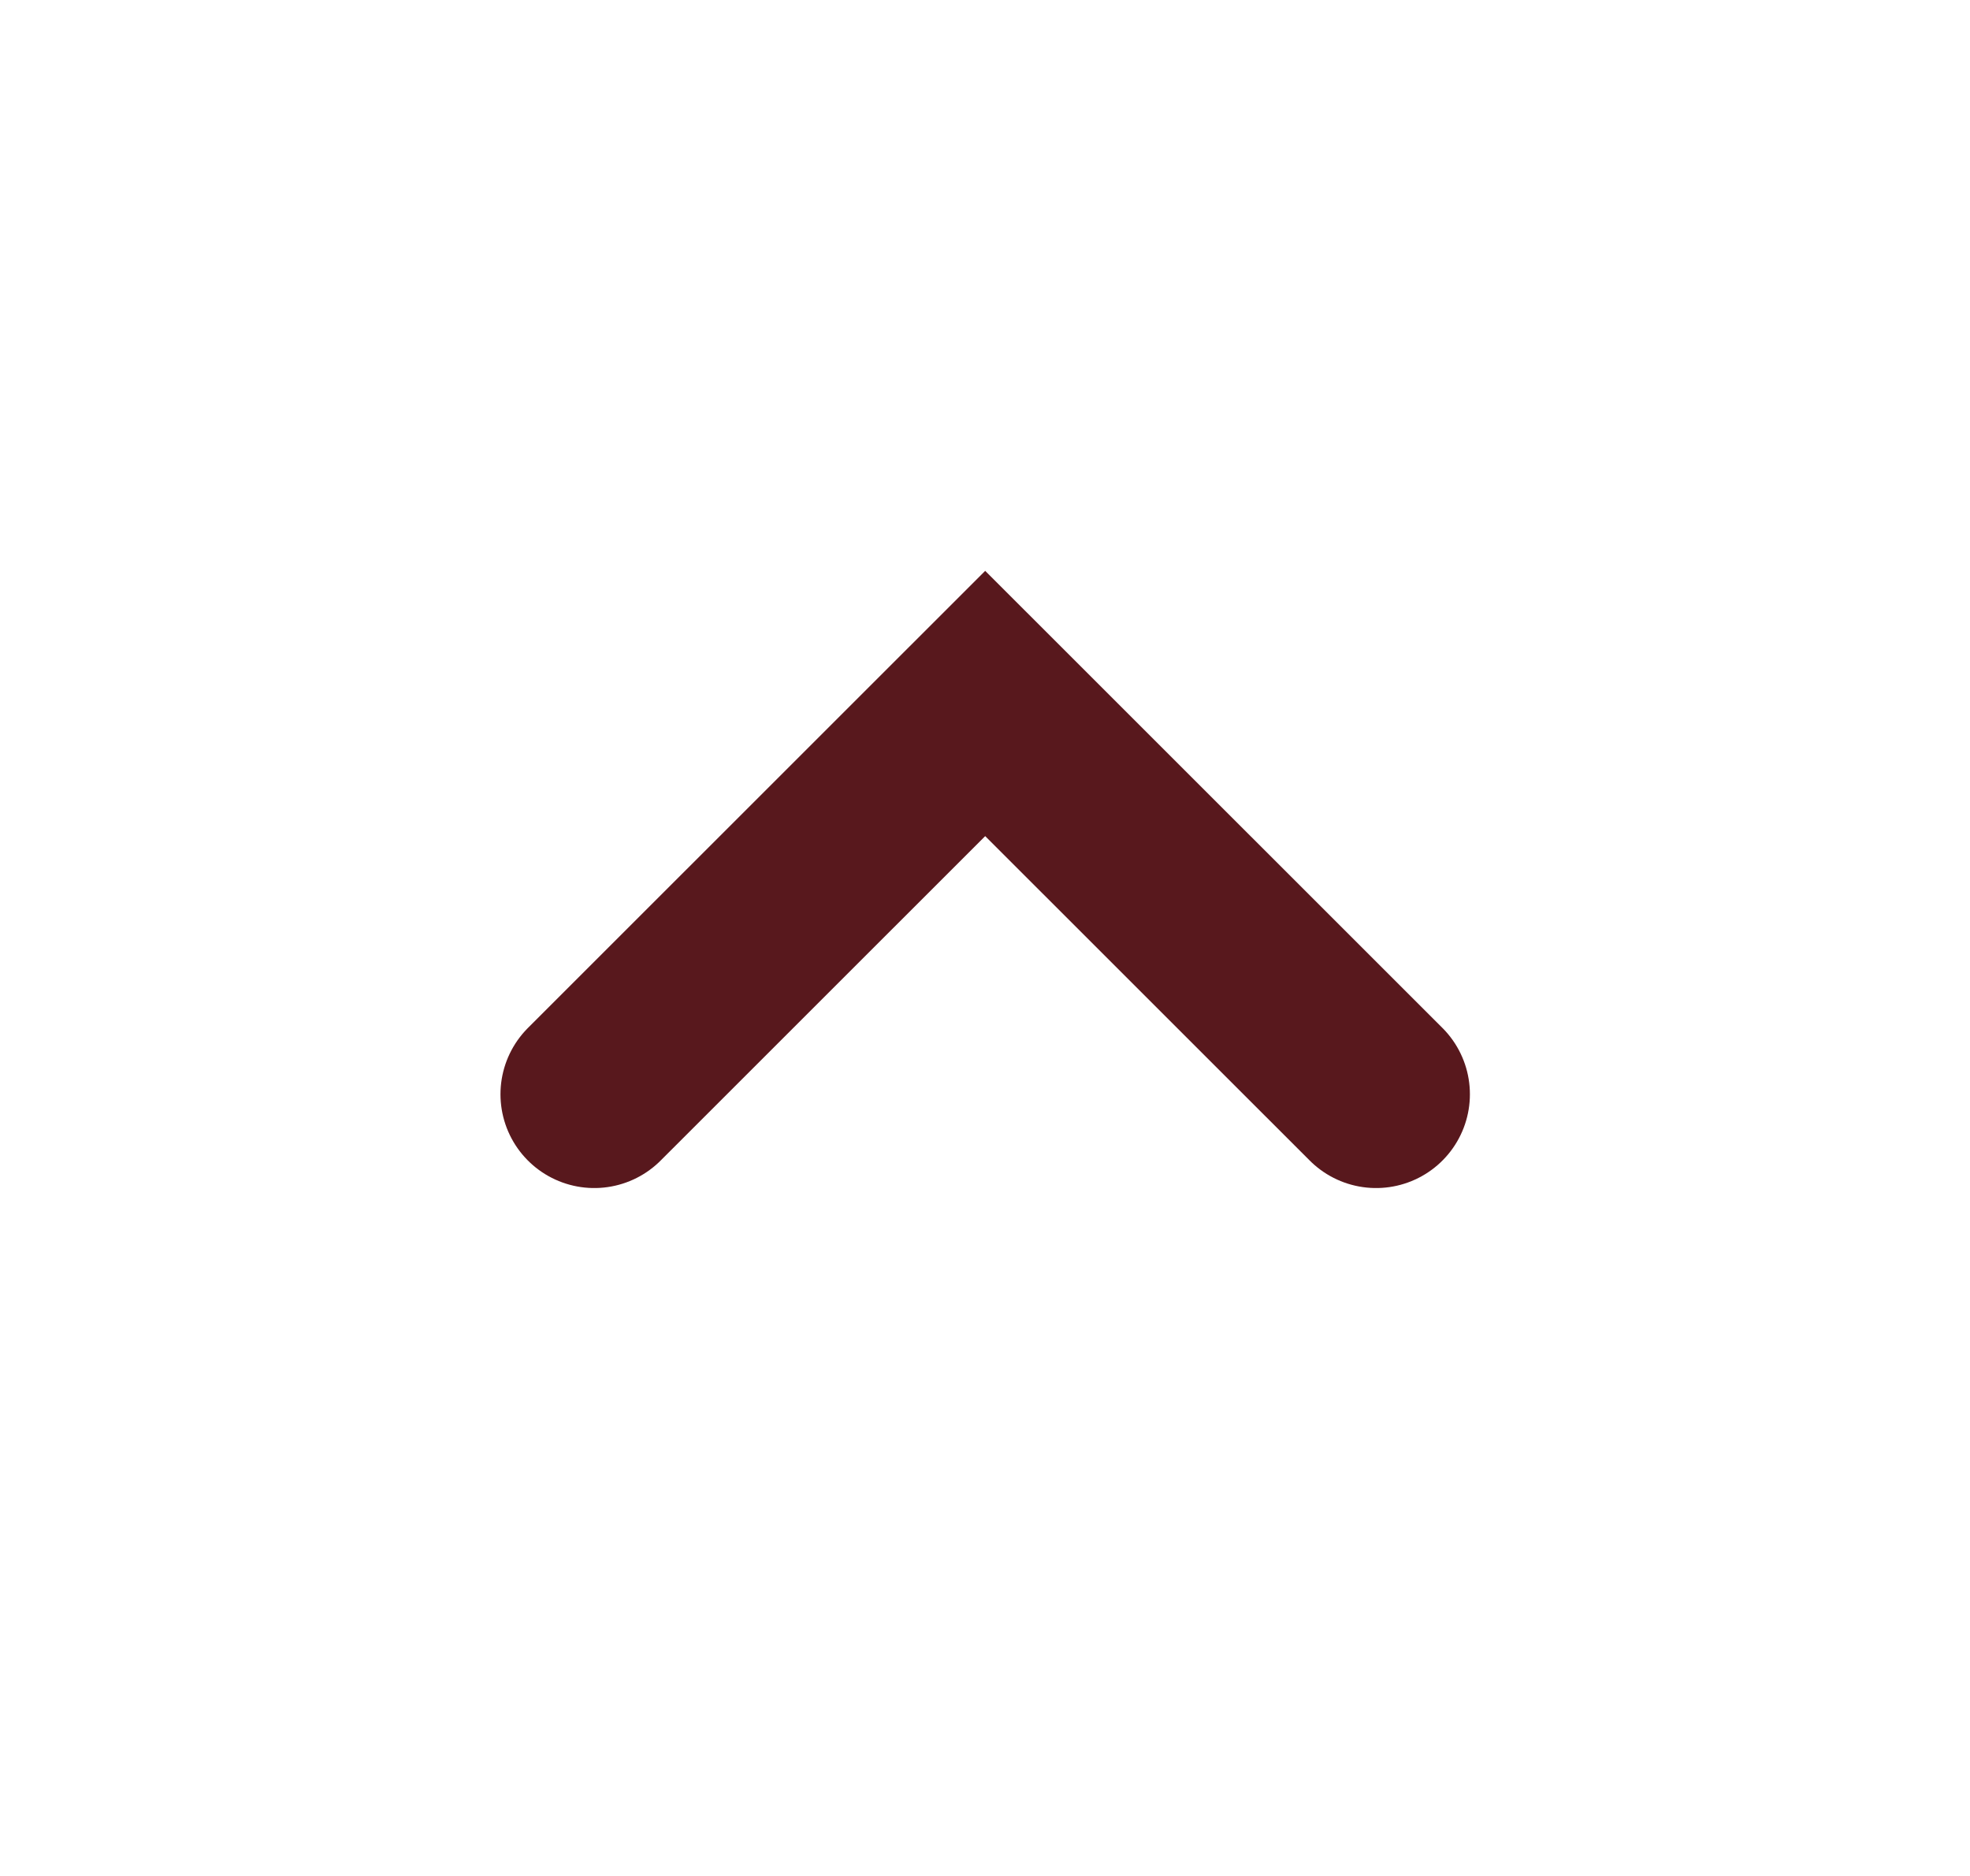
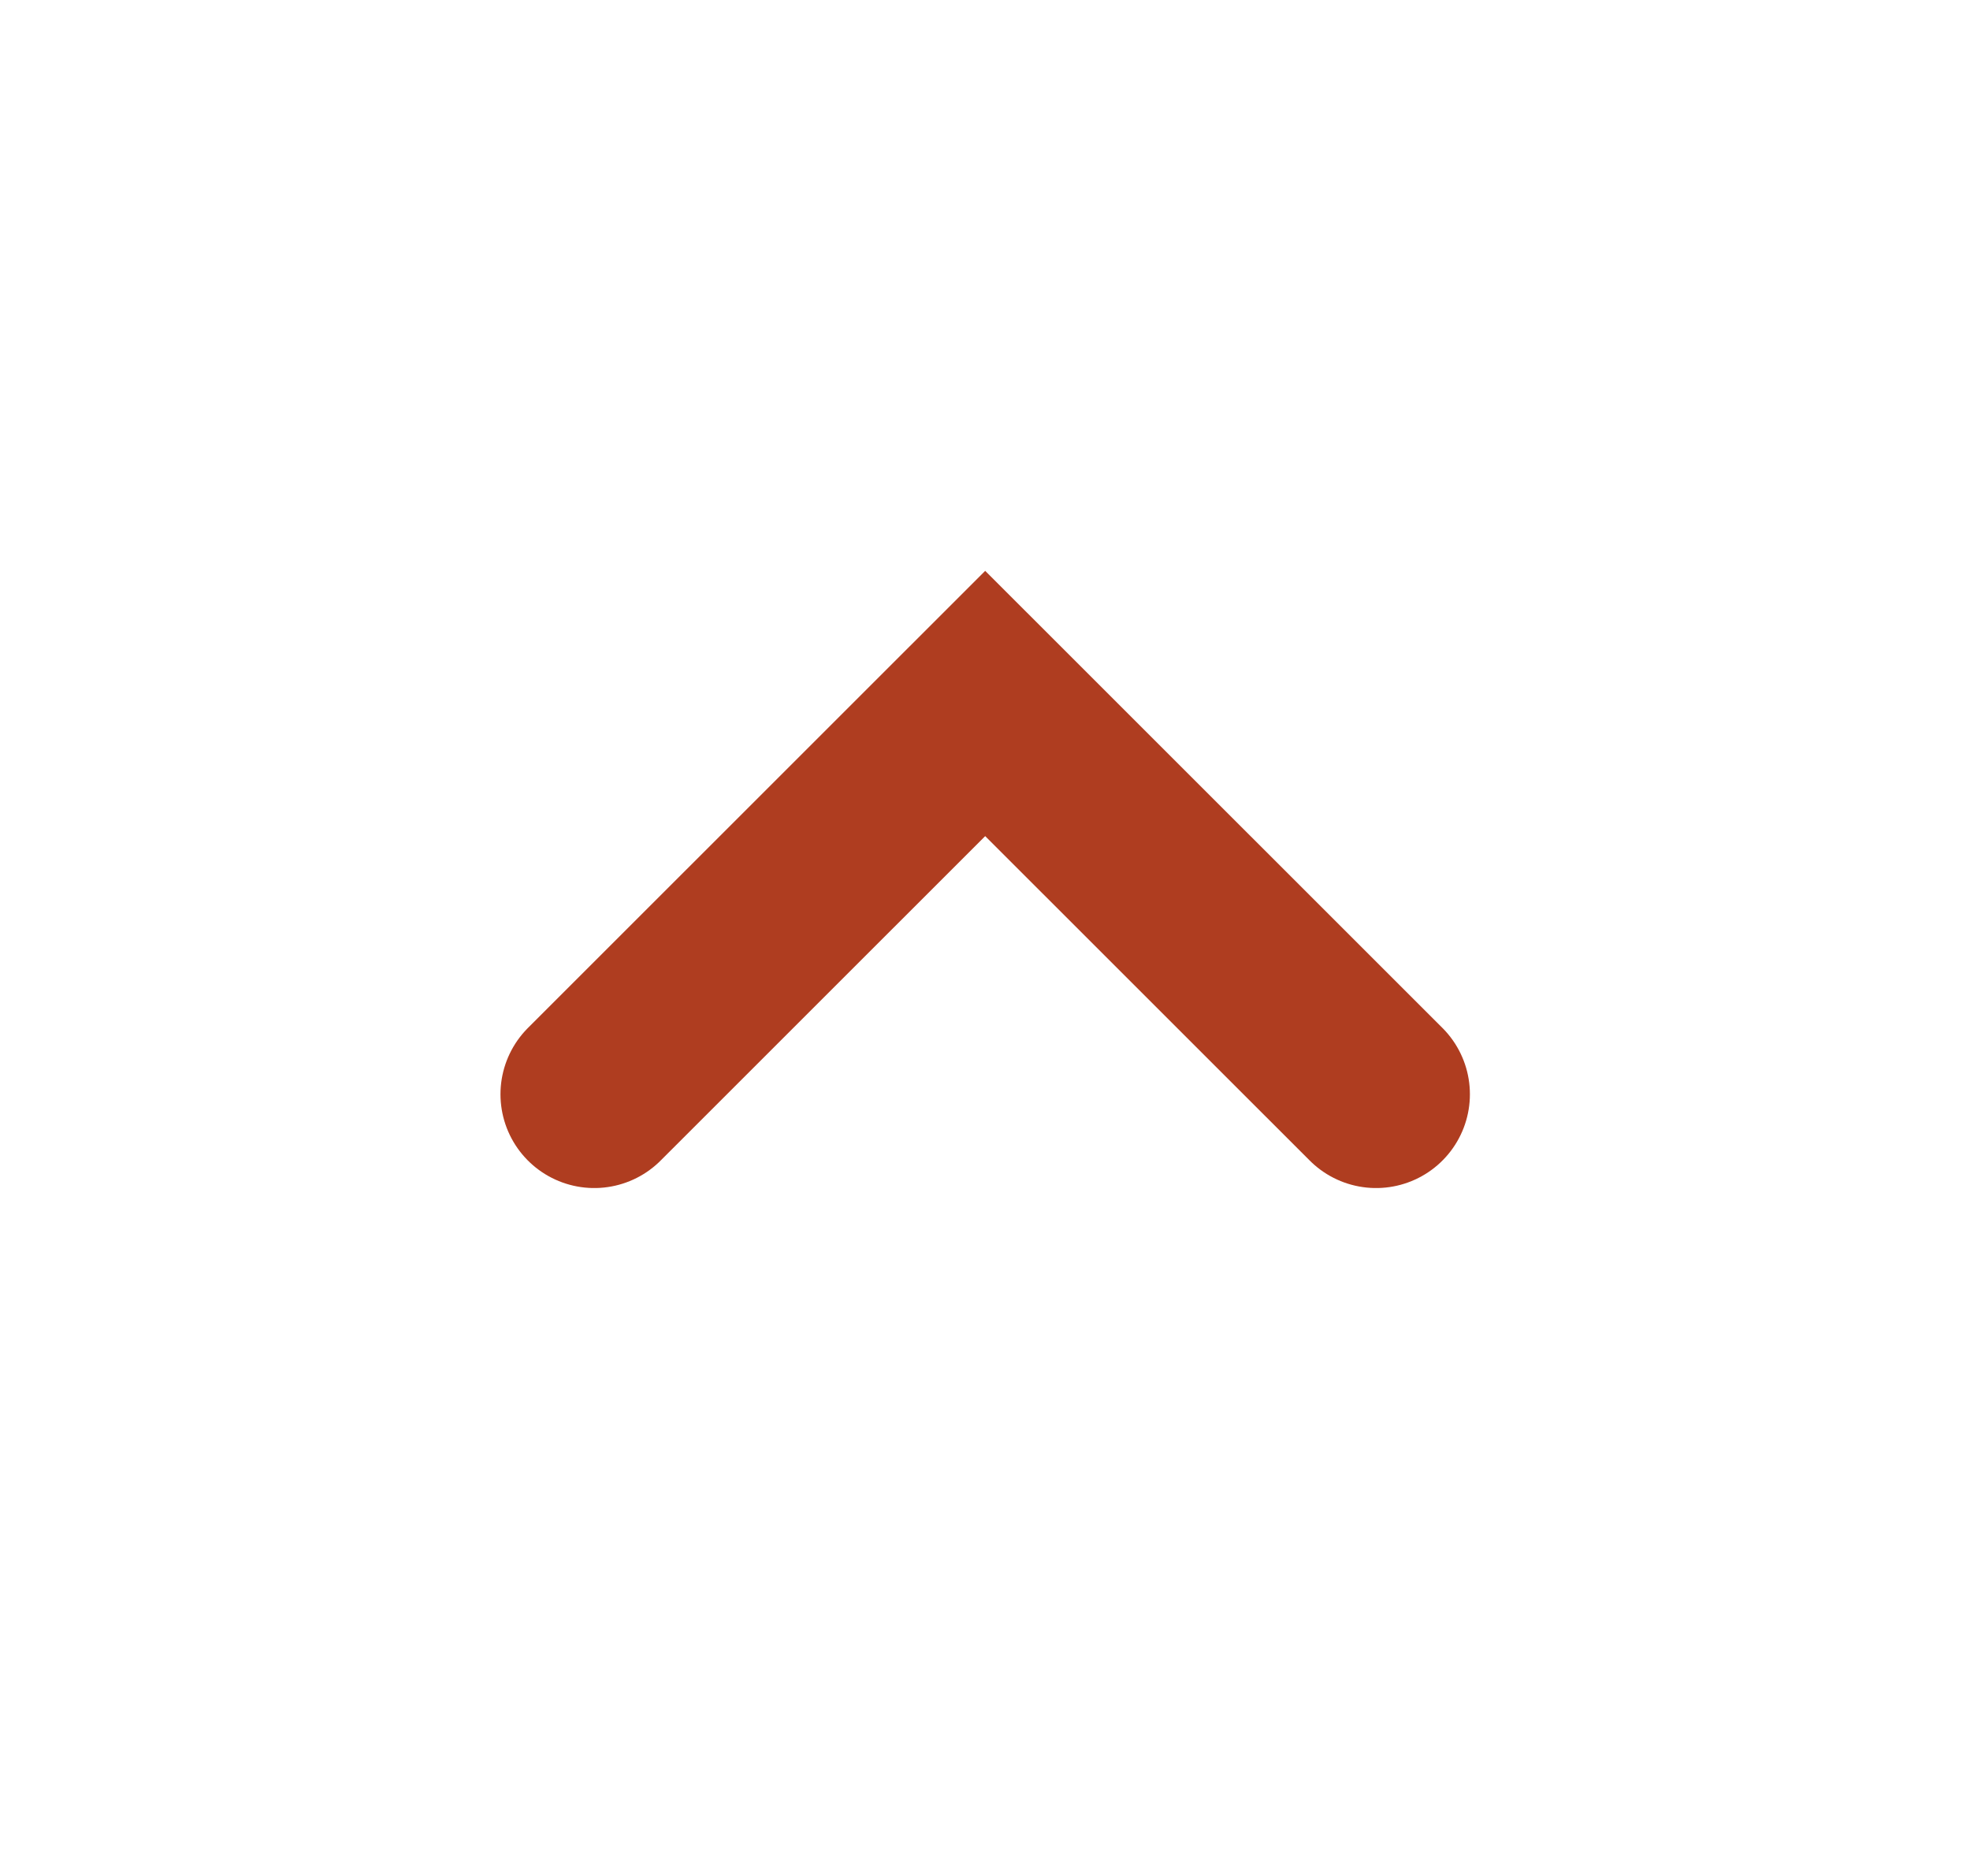
<svg xmlns="http://www.w3.org/2000/svg" width="21" height="20" viewBox="0 0 21 20" fill="none">
  <g id="Desktop / V1.0">
-     <path id="Path 3" d="M6.335 11.666L10.502 7.5L14.669 11.666" stroke="#58181D" stroke-width="2" stroke-linecap="round" />
+     <path id="Path 3" d="M6.335 11.666L10.502 7.5L14.669 11.666" stroke="#AF3D20" stroke-width="2" stroke-linecap="round" />
  </g>
</svg>
